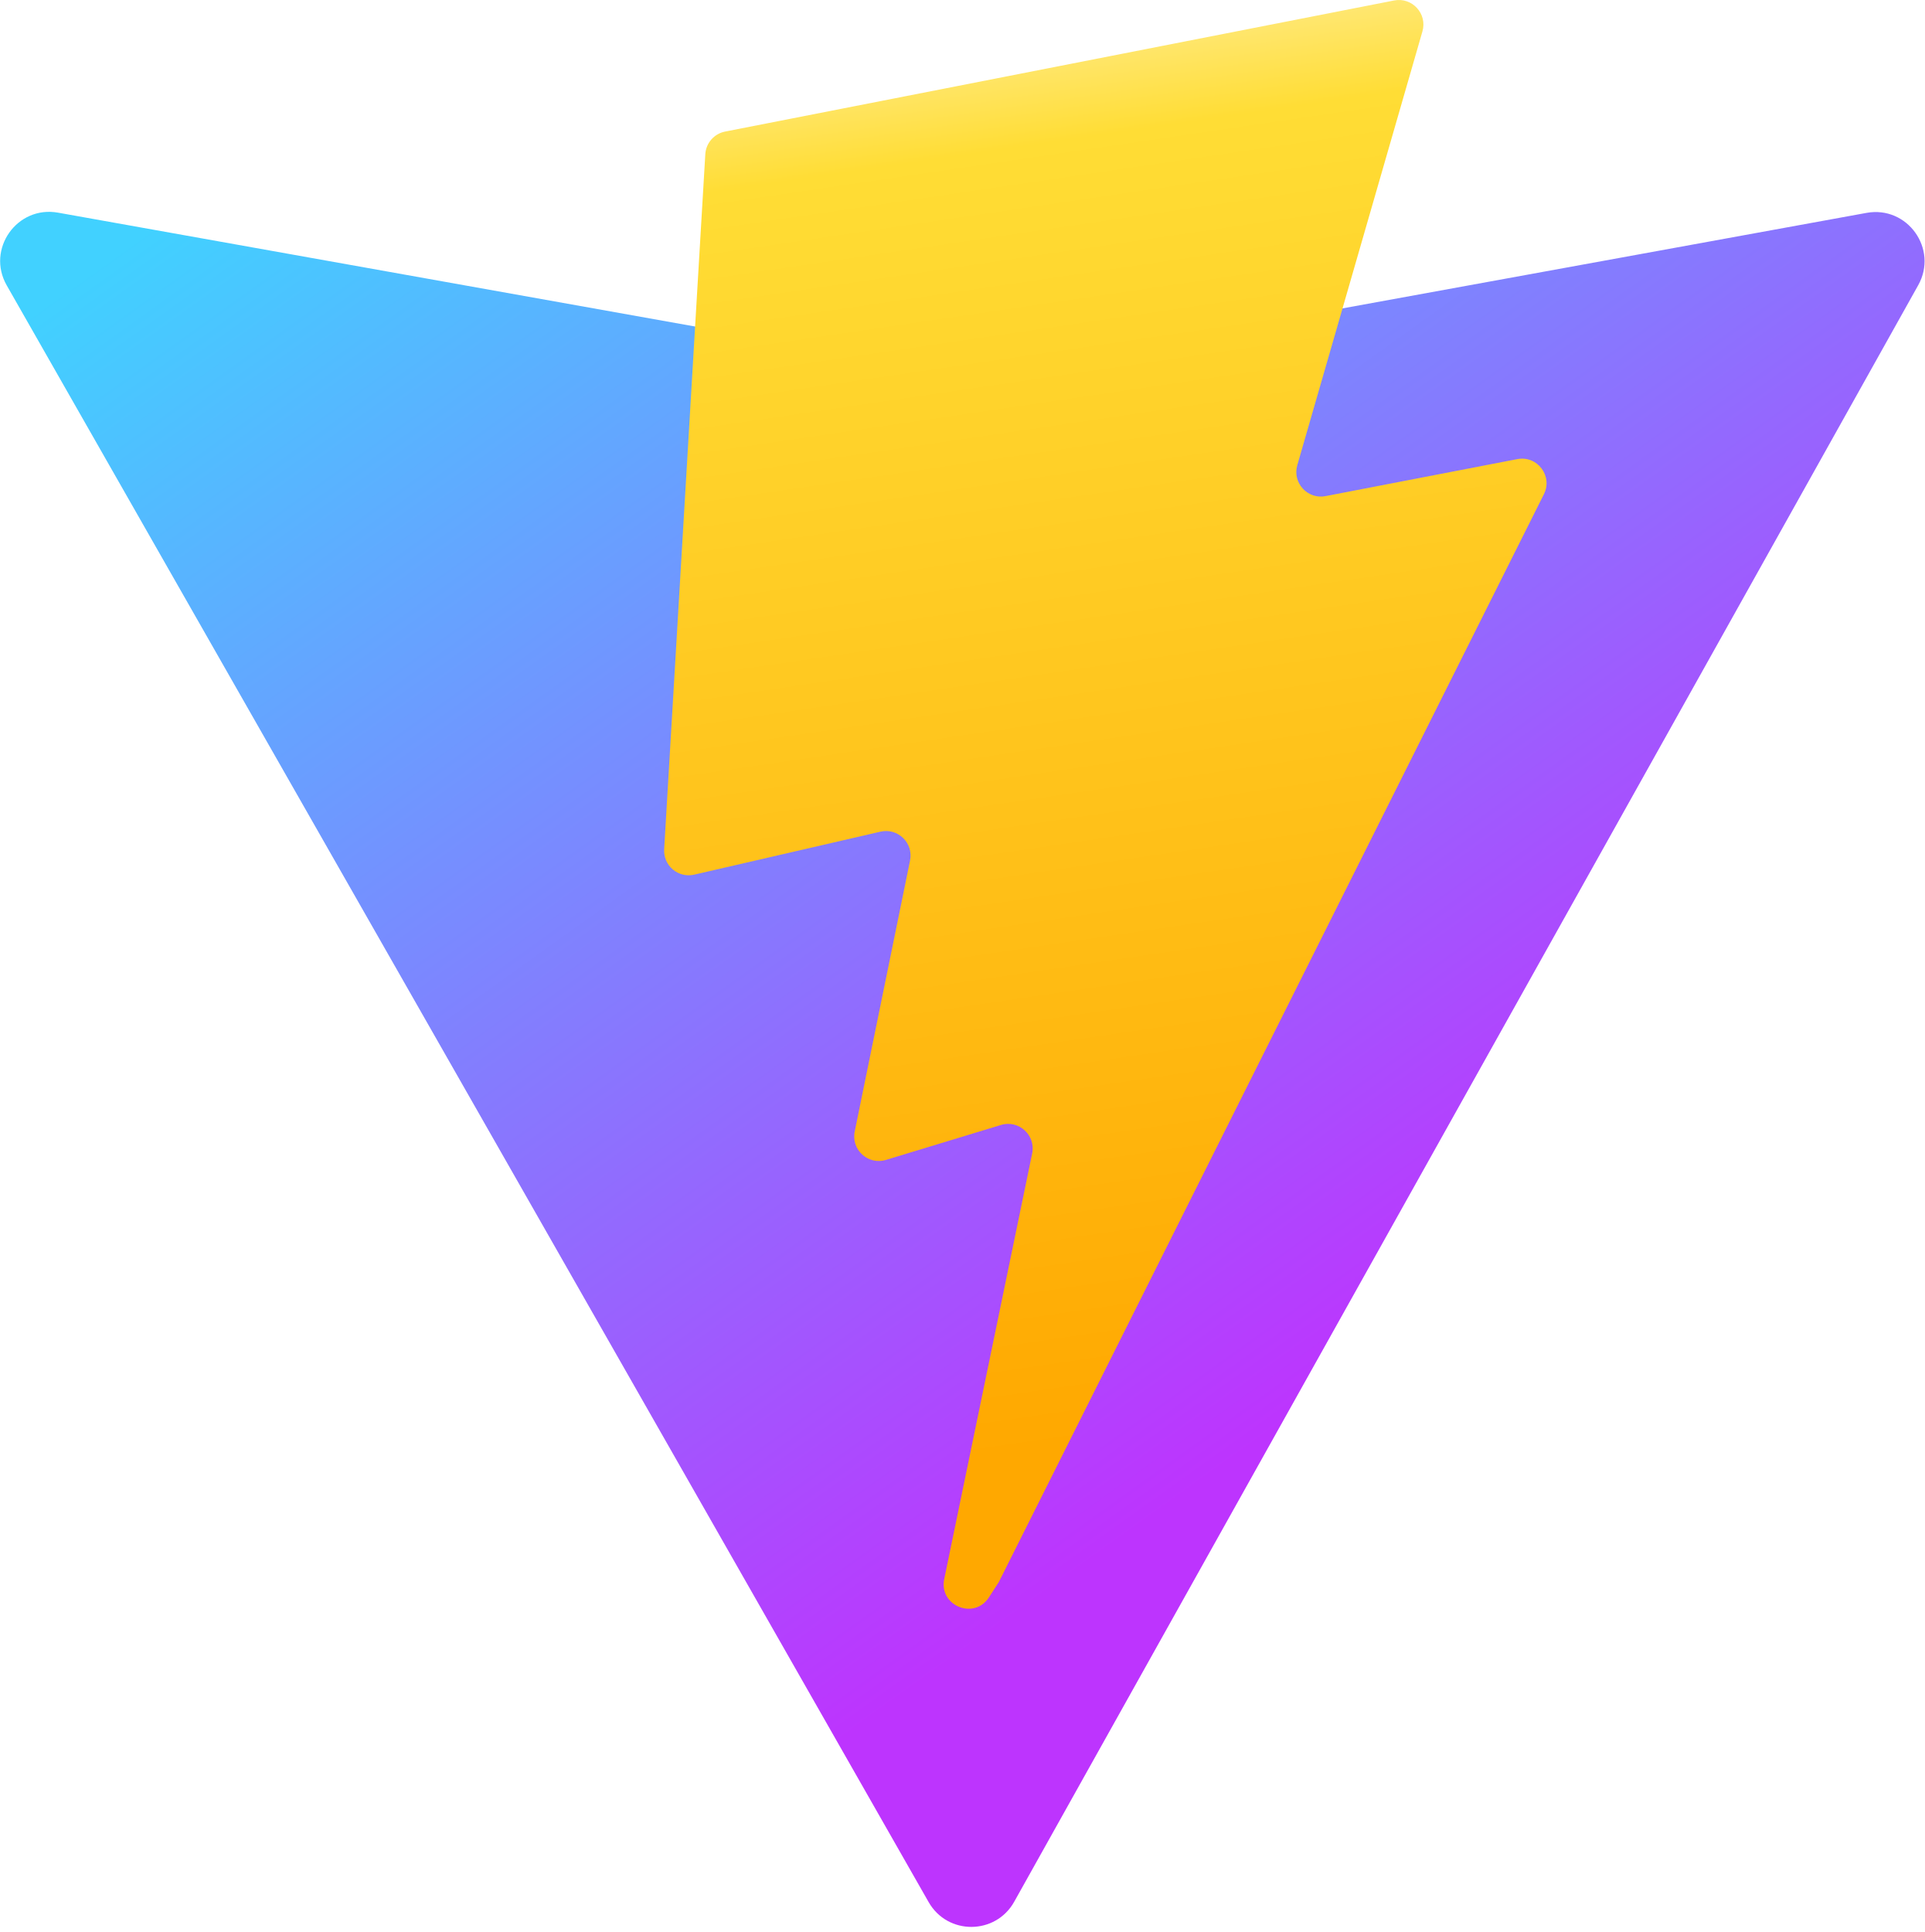
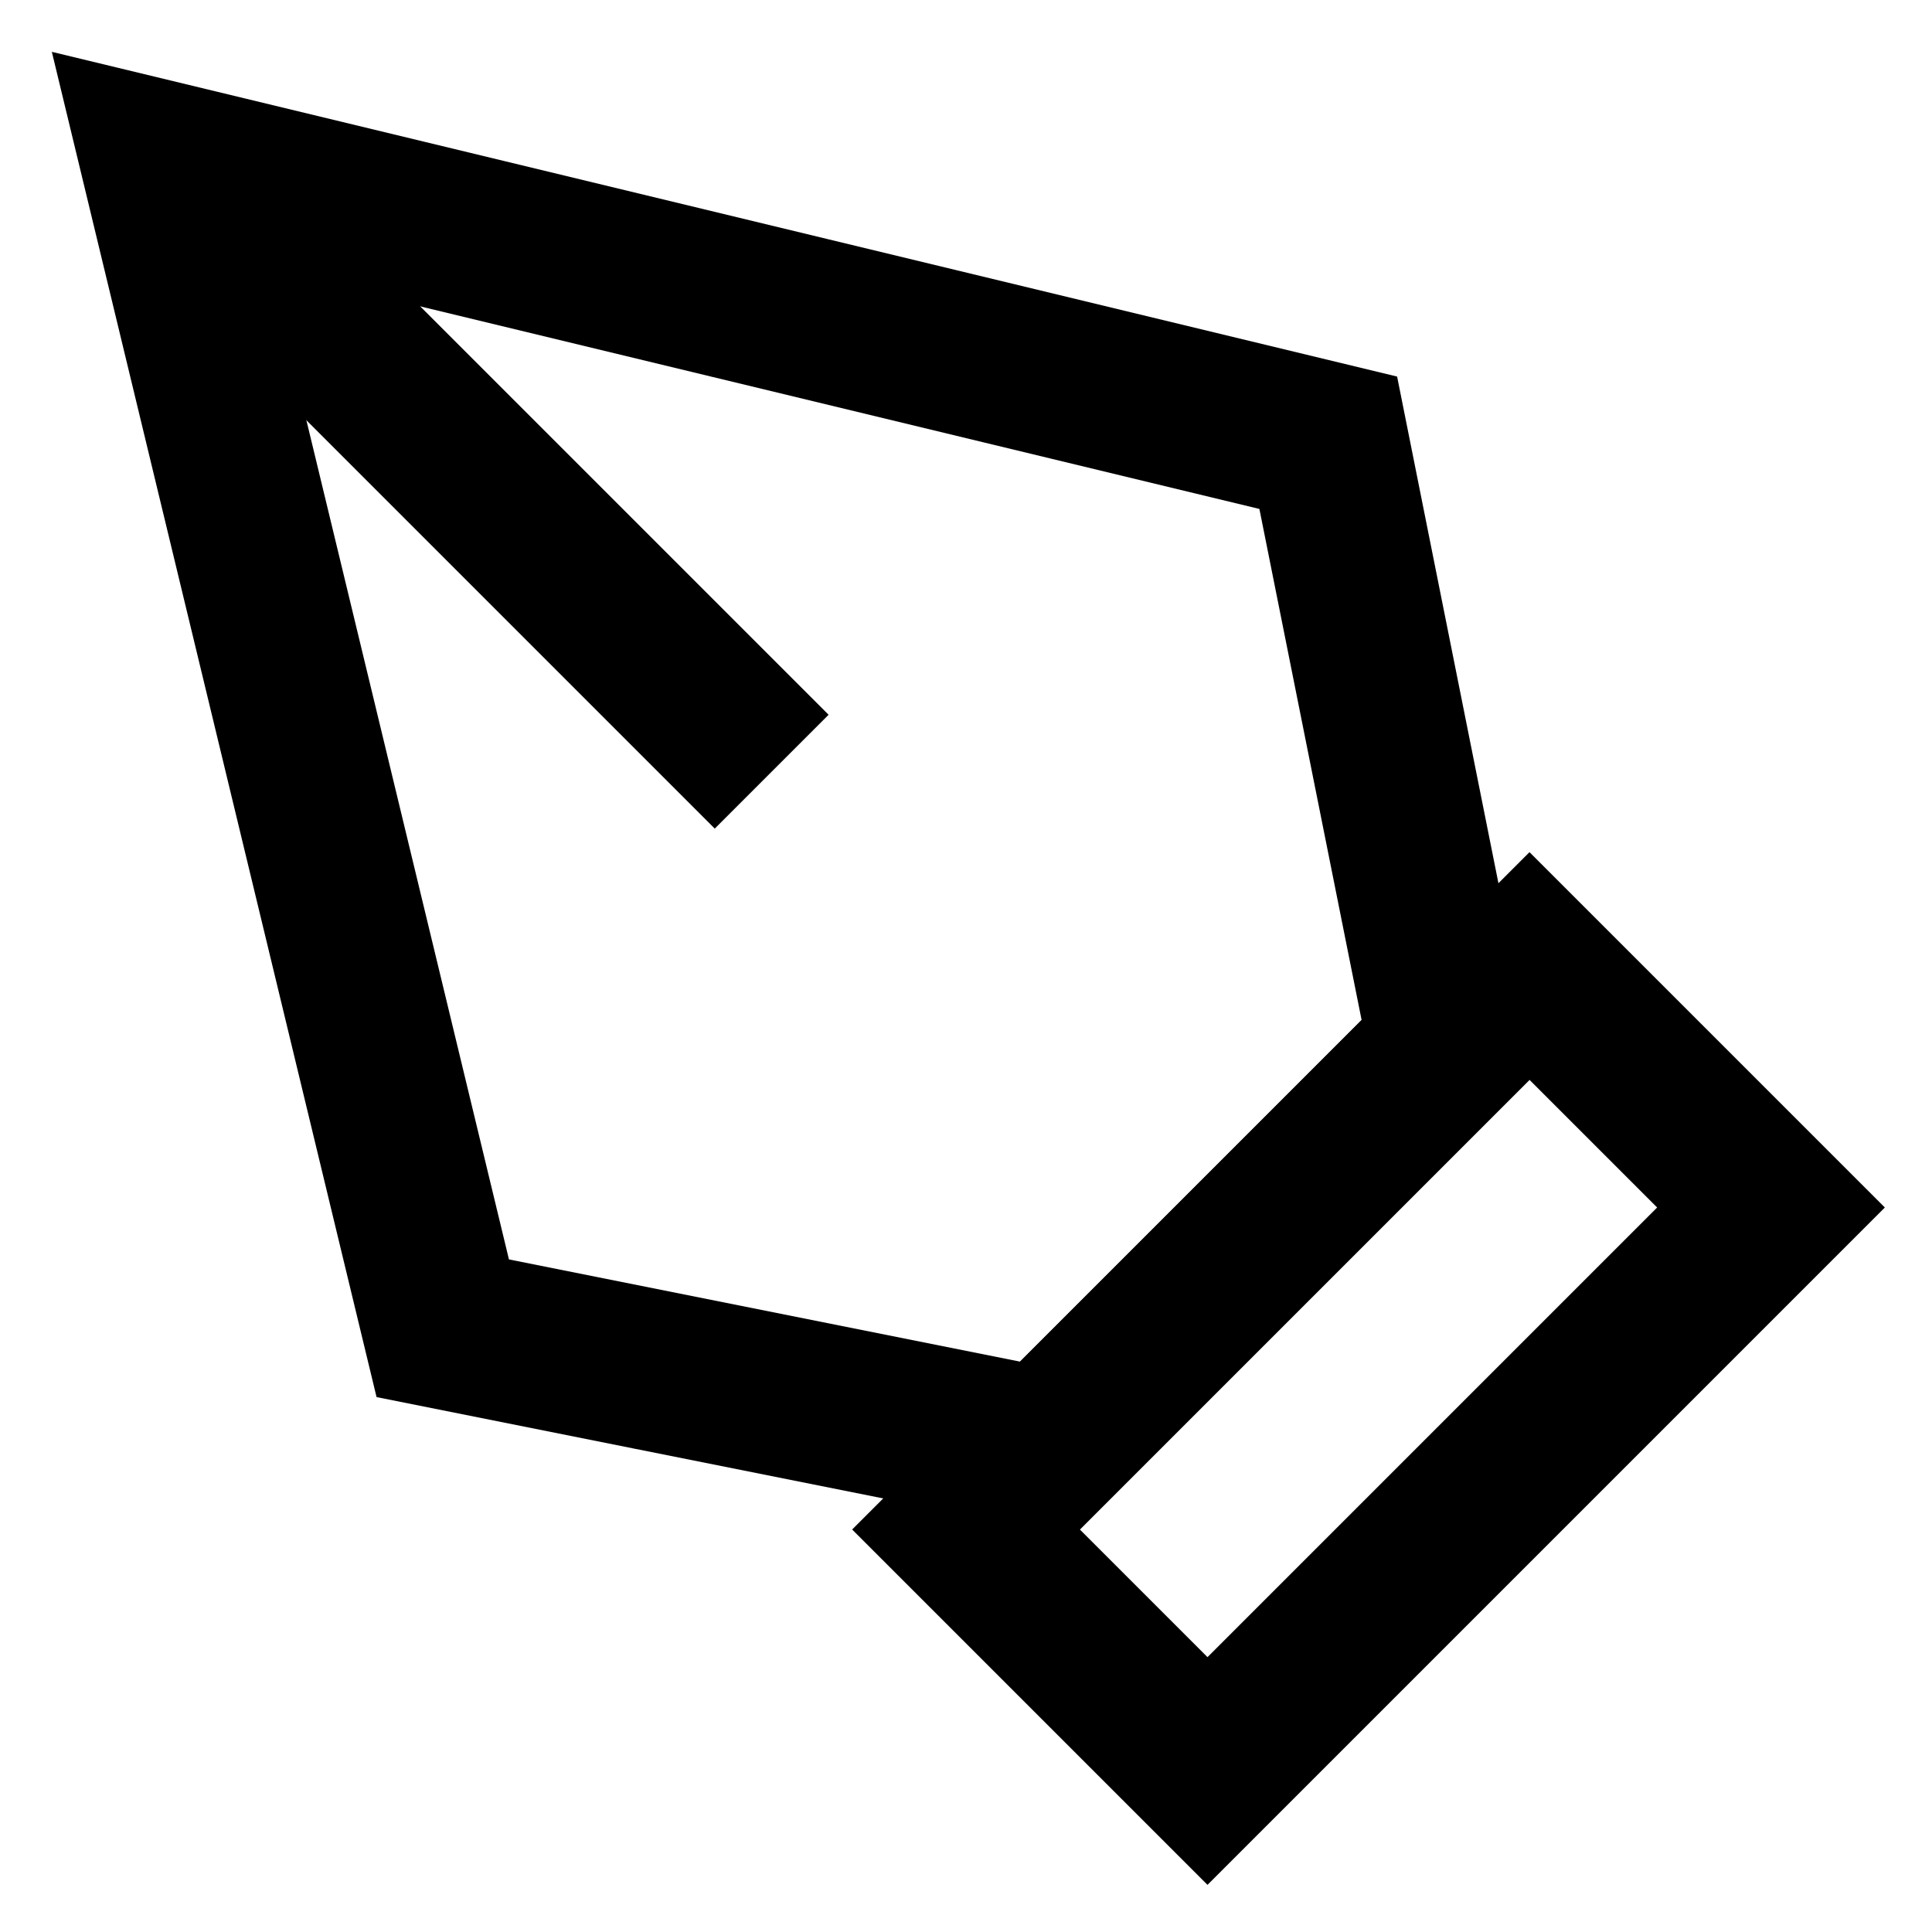
- <svg xmlns="http://www.w3.org/2000/svg" aria-hidden="true" role="img" class="iconify iconify--logos" width="31.88" height="32" preserveAspectRatio="xMidYMid meet" viewBox="0 0 256 257">
-   <defs>
-     <linearGradient id="IconifyId1813088fe1fbc01fb466" x1="-.828%" x2="57.636%" y1="7.652%" y2="78.411%">
-       <stop offset="0%" stop-color="#41D1FF" />
-       <stop offset="100%" stop-color="#BD34FE" />
-     </linearGradient>
-     <linearGradient id="IconifyId1813088fe1fbc01fb467" x1="43.376%" x2="50.316%" y1="2.242%" y2="89.03%">
-       <stop offset="0%" stop-color="#FFEA83" />
-       <stop offset="8.333%" stop-color="#FFDD35" />
-       <stop offset="100%" stop-color="#FFA800" />
-     </linearGradient>
-   </defs>
-   <path fill="url(#IconifyId1813088fe1fbc01fb466)" d="M255.153 37.938L134.897 252.976c-2.483 4.44-8.862 4.466-11.382.048L.875 37.958c-2.746-4.814 1.371-10.646 6.827-9.67l120.385 21.517a6.537 6.537 0 0 0 2.322-.004l117.867-21.483c5.438-.991 9.574 4.796 6.877 9.62Z" />
-   <path fill="url(#IconifyId1813088fe1fbc01fb467)" d="M185.432.063L96.44 17.501a3.268 3.268 0 0 0-2.634 3.014l-5.474 92.456a3.268 3.268 0 0 0 3.997 3.378l24.777-5.718c2.318-.535 4.413 1.507 3.936 3.838l-7.361 36.047c-.495 2.426 1.782 4.5 4.151 3.78l15.304-4.649c2.372-.72 4.652 1.36 4.15 3.788l-11.698 56.621c-.732 3.542 3.979 5.473 5.943 2.437l1.313-2.028l72.516-144.72c1.215-2.423-.88-5.186-3.54-4.672l-25.505 4.922c-2.396.462-4.435-1.77-3.759-4.114l16.646-57.705c.677-2.35-1.37-4.583-3.769-4.113Z" />
+ <svg xmlns="http://www.w3.org/2000/svg" viewBox="0 0 24 24" fill="none" stroke="currentColor" stroke-width="2">
+   <path d="M12 19l7-7 3 3-7 7-3-3z" />
+   <path d="M18 13l-1.5-7.5L2 2l3.5 14.5L13 18l5-5z" />
+   <path d="M2 2l7.586 7.586" />
</svg>
